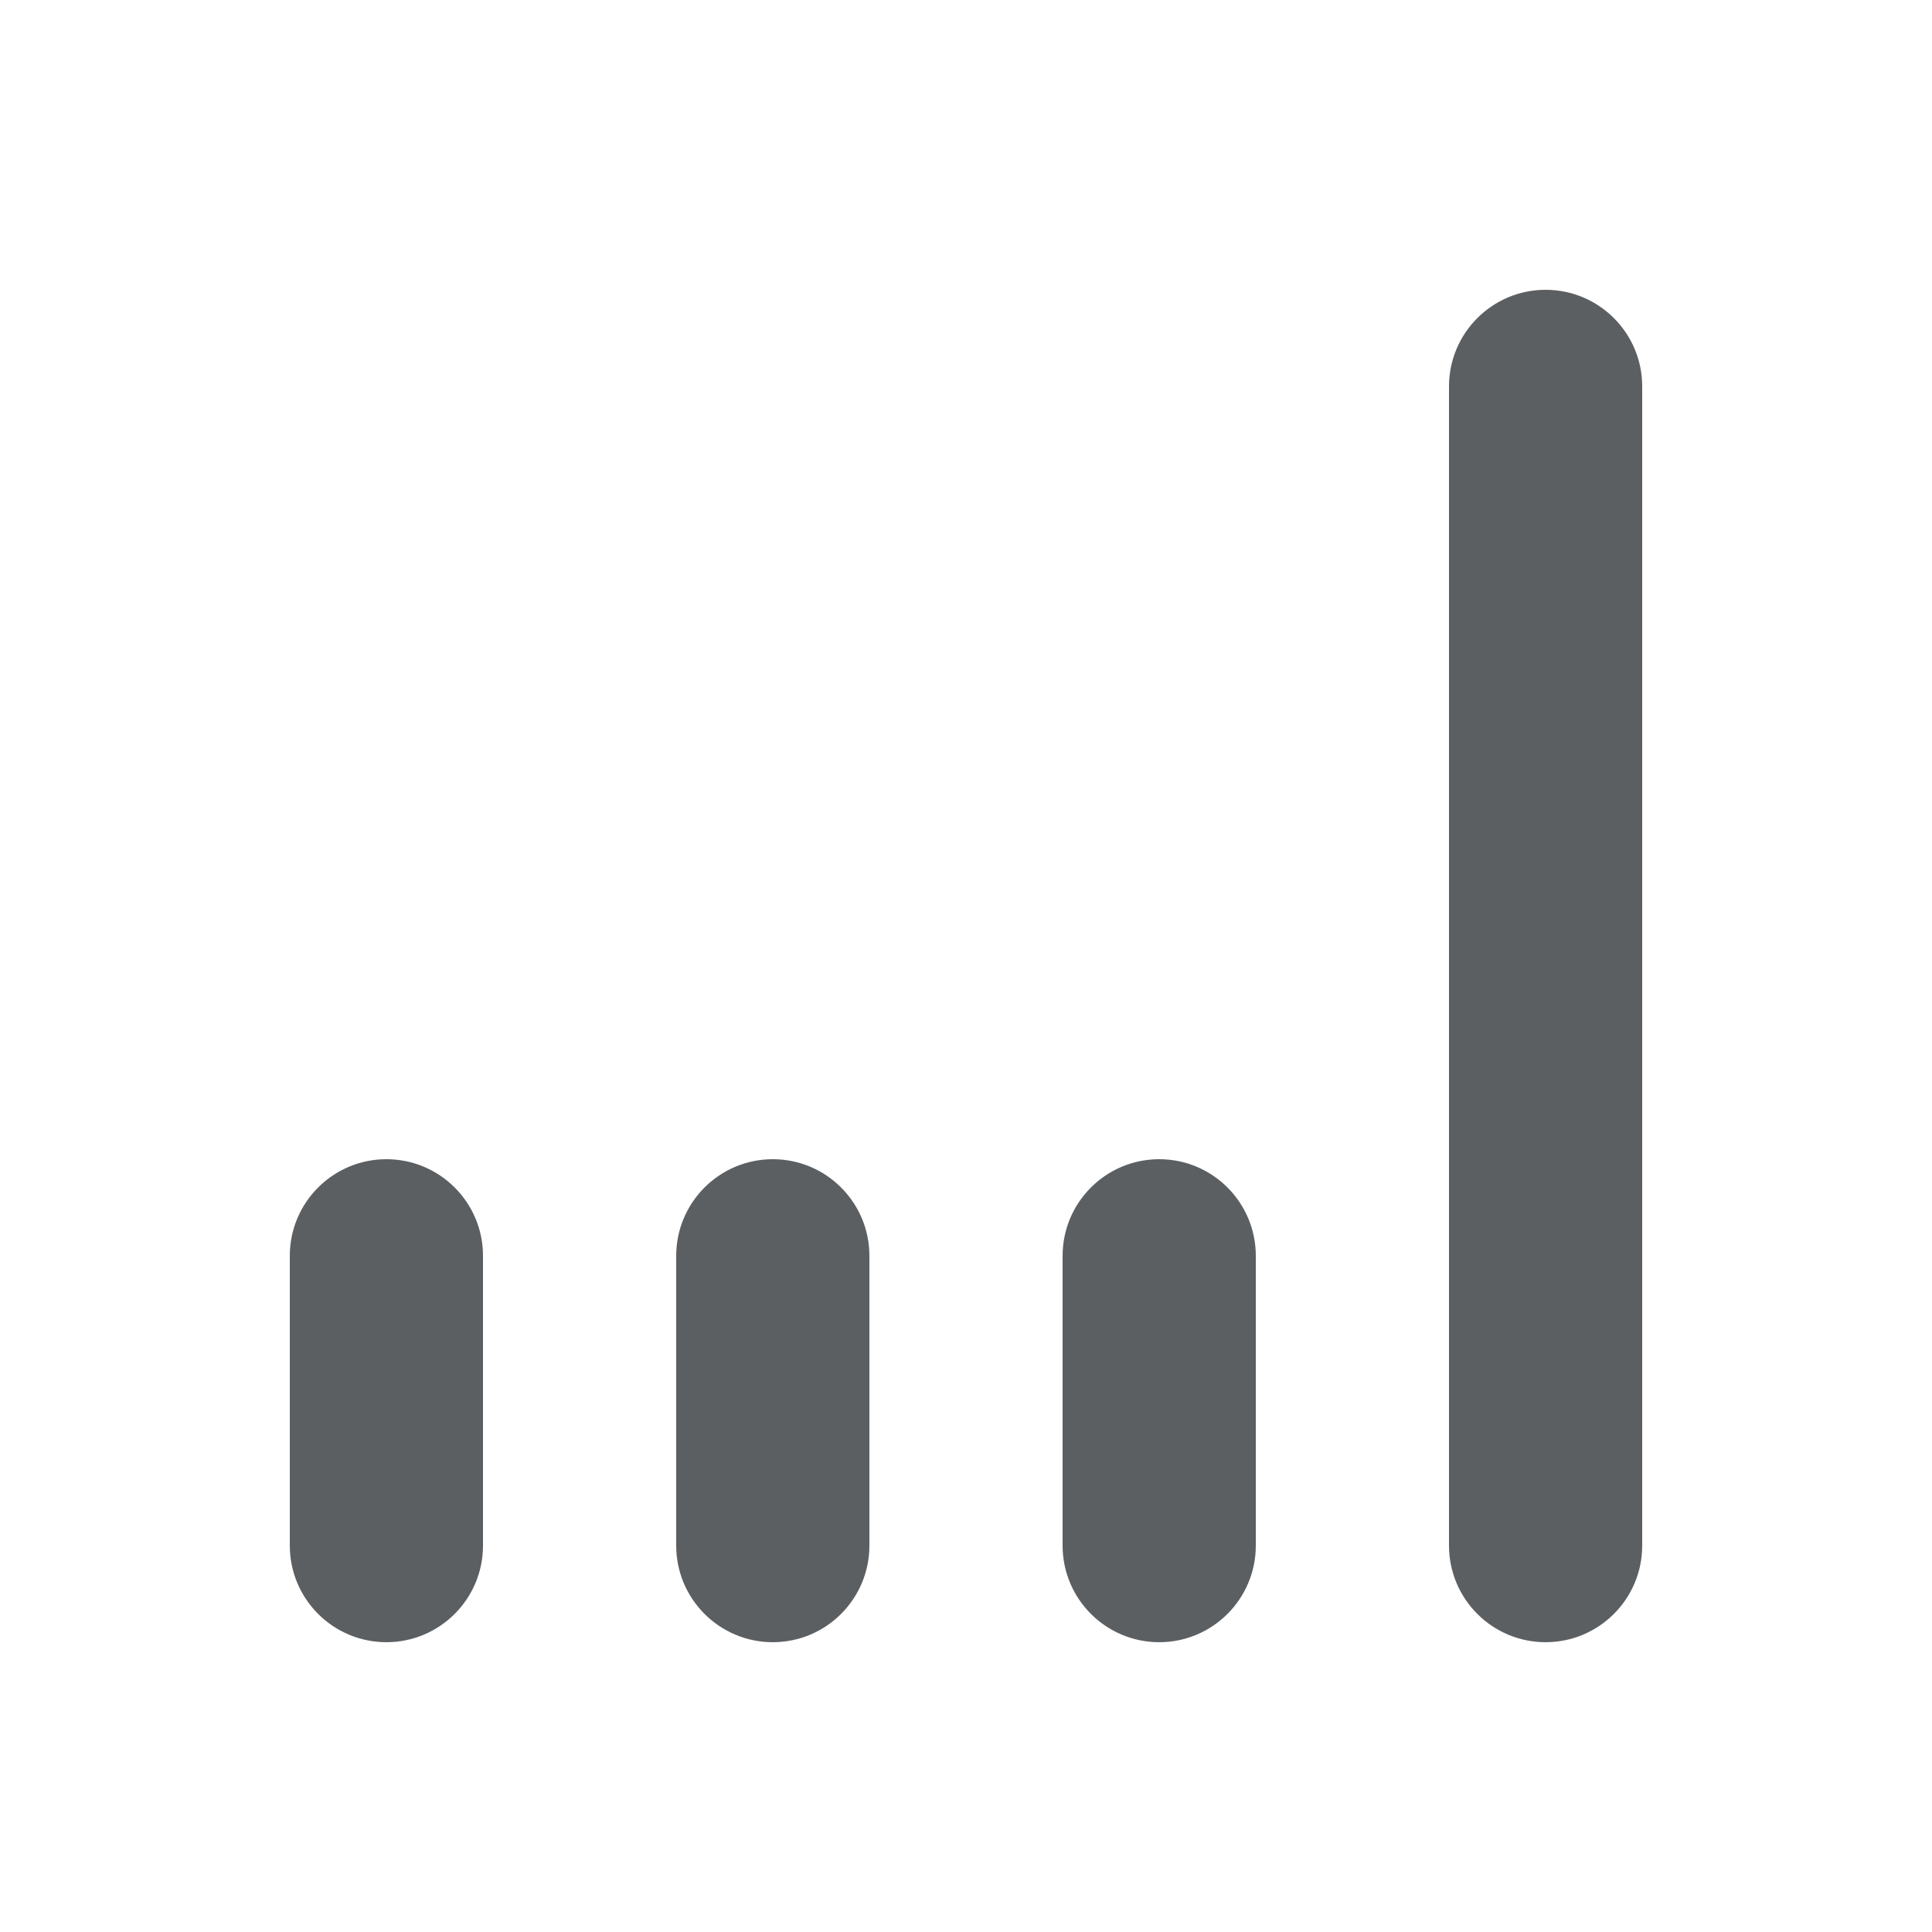
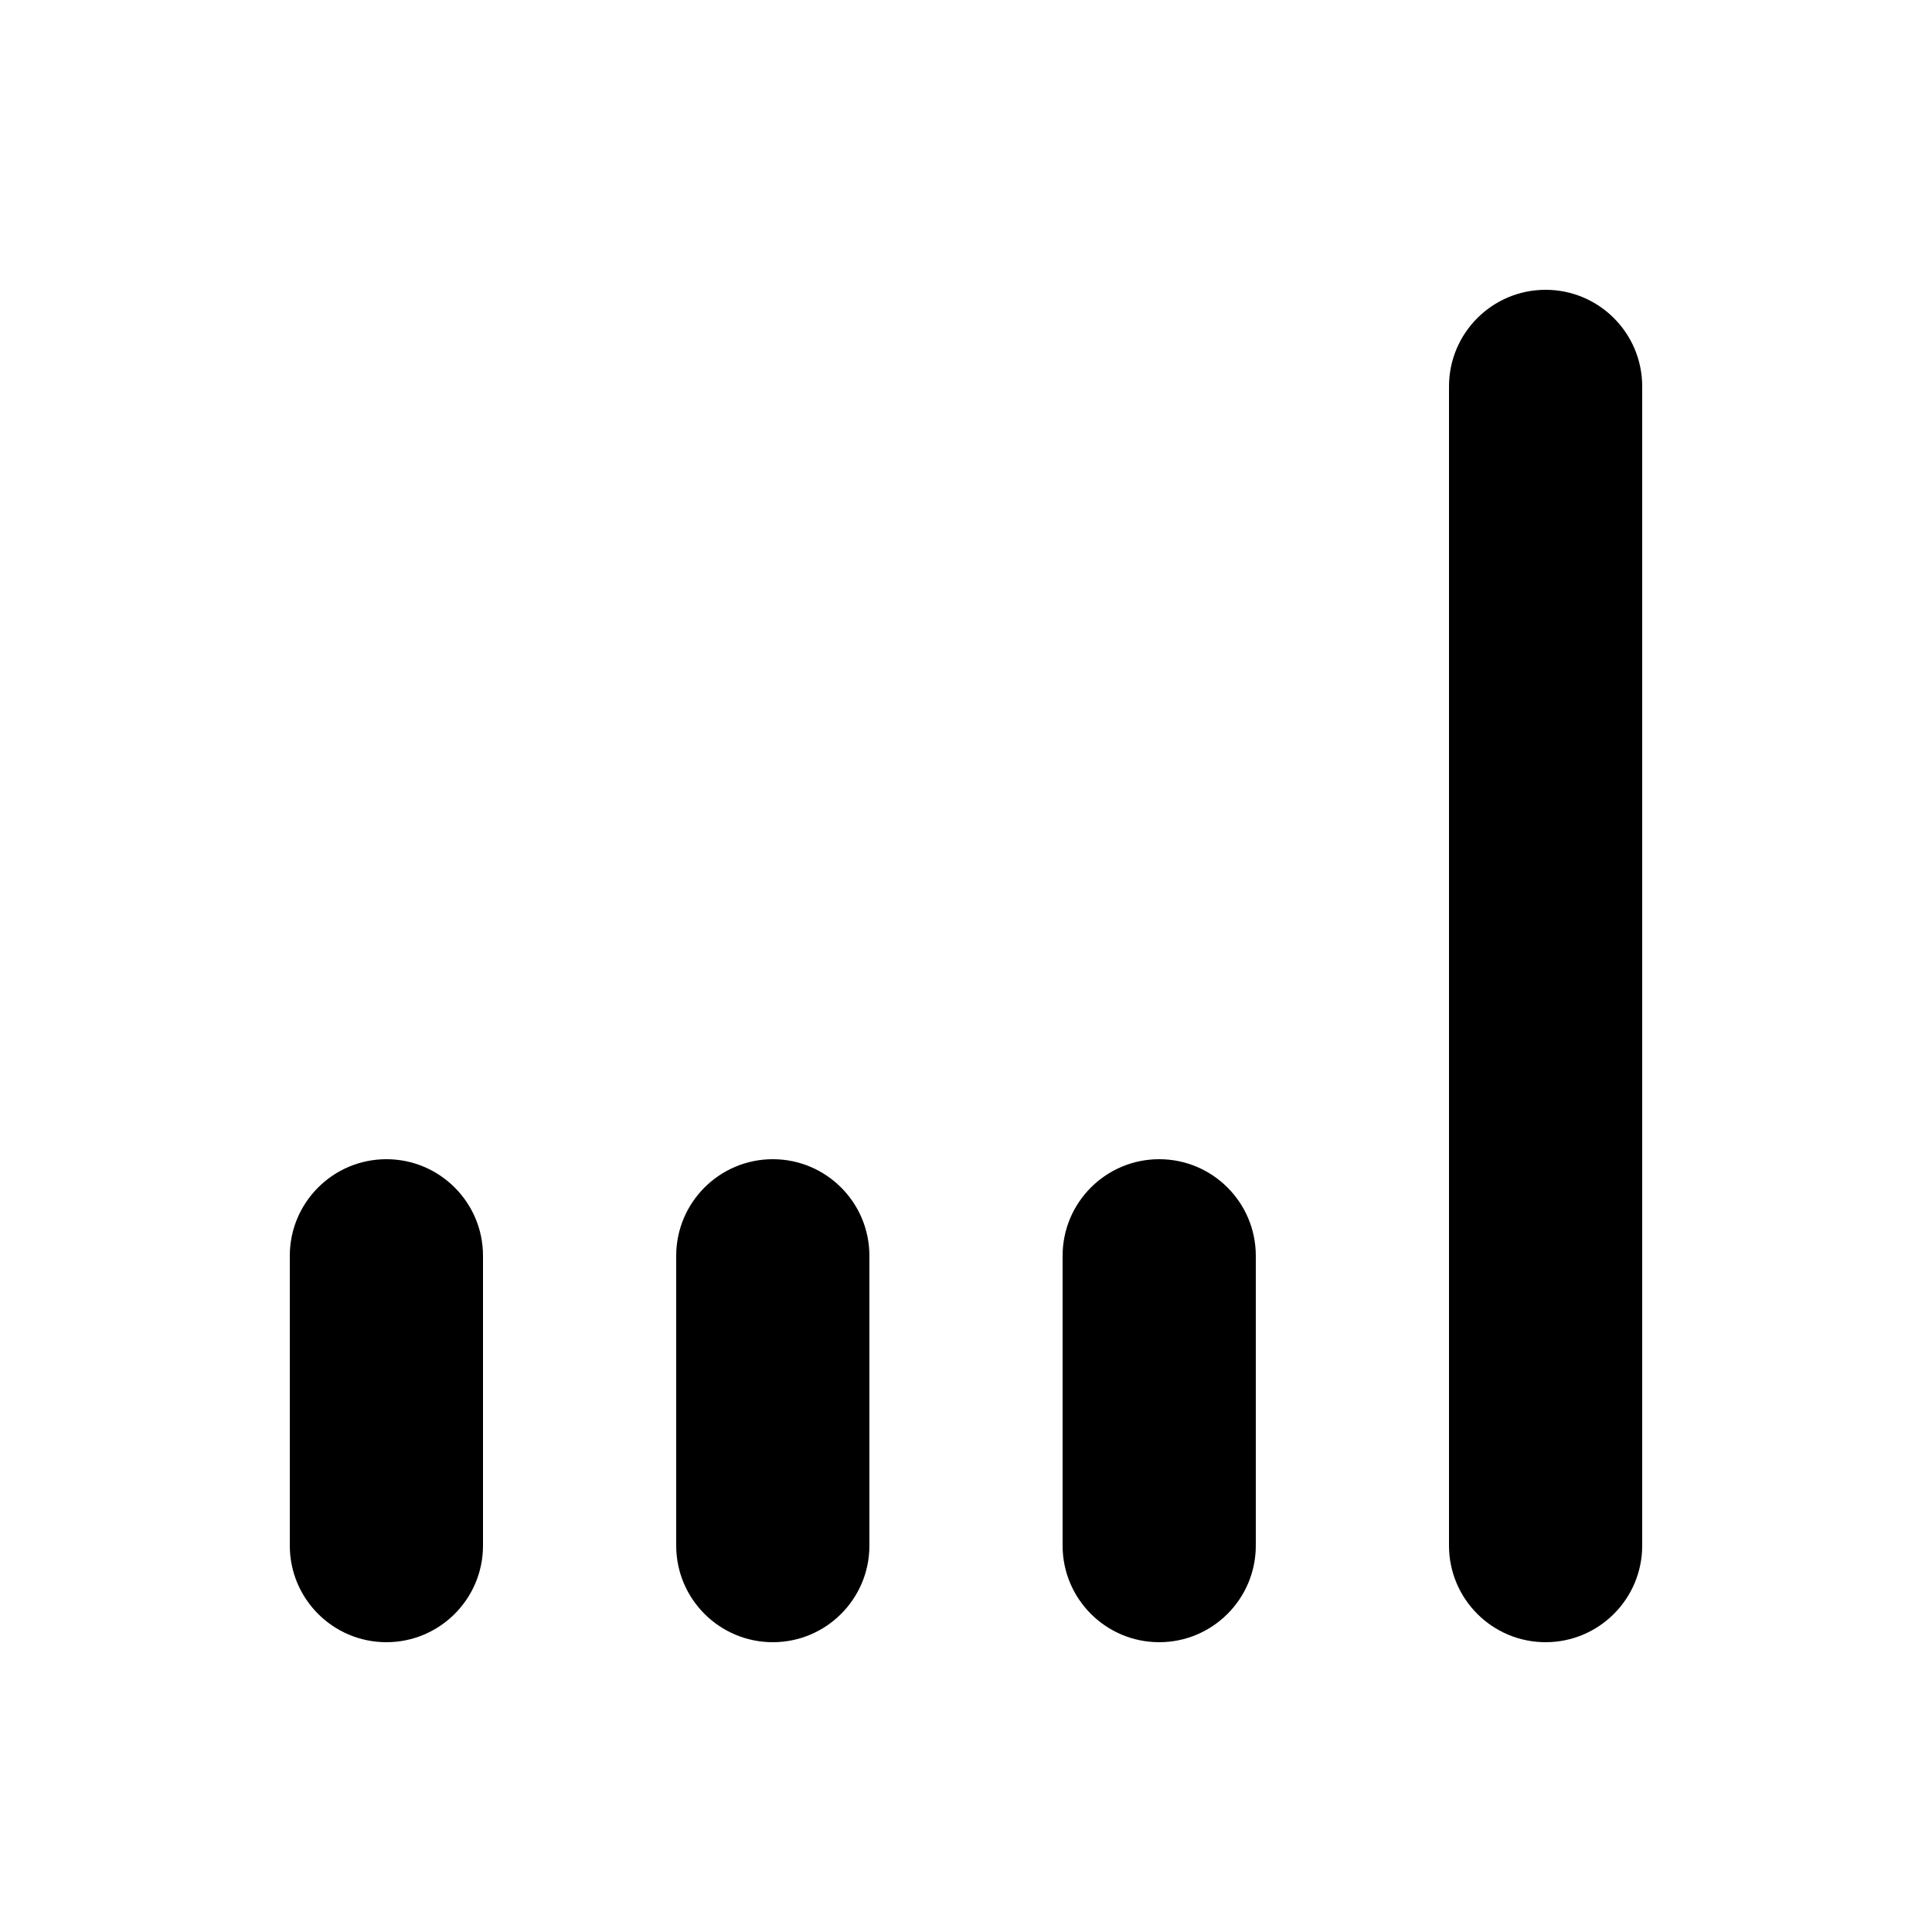
<svg xmlns="http://www.w3.org/2000/svg" viewBox="0 0 20 20">
-   <path d="M4 12C4.552 12 5 12.448 5 13L5 16C5 16.552 4.552 17 4 17C3.448 17 3 16.552 3 16L3 13C3 12.448 3.448 12 4 12Z" fill="#5C5F62" />
-   <path d="M8 12C8.552 12 9 12.448 9 13V16C9 16.552 8.552 17 8 17C7.448 17 7 16.552 7 16V13C7 12.448 7.448 12 8 12Z" fill="#5C5F62" />
-   <path d="M12 12C12.552 12 13 12.448 13 13V16C13 16.552 12.552 17 12 17C11.448 17 11 16.552 11 16V13C11 12.448 11.448 12 12 12Z" fill="#5C5F62" />
-   <path d="M16 3C16.552 3 17 3.448 17 4L17 16C17 16.552 16.552 17 16 17C15.448 17 15 16.552 15 16L15 4C15 3.448 15.448 3 16 3Z" fill="#5C5F62" />
+   <path d="M4 12C4.552 12 5 12.448 5 13L5 16C5 16.552 4.552 17 4 17C3.448 17 3 16.552 3 16L3 13C3 12.448 3.448 12 4 12Z" fill="currentColor" />
+   <path d="M8 12C8.552 12 9 12.448 9 13V16C9 16.552 8.552 17 8 17C7.448 17 7 16.552 7 16V13C7 12.448 7.448 12 8 12Z" fill="currentColor" />
+   <path d="M12 12C12.552 12 13 12.448 13 13V16C13 16.552 12.552 17 12 17C11.448 17 11 16.552 11 16V13C11 12.448 11.448 12 12 12Z" fill="currentColor" />
+   <path d="M16 3C16.552 3 17 3.448 17 4L17 16C17 16.552 16.552 17 16 17C15.448 17 15 16.552 15 16L15 4C15 3.448 15.448 3 16 3Z" fill="currentColor" />
</svg>
